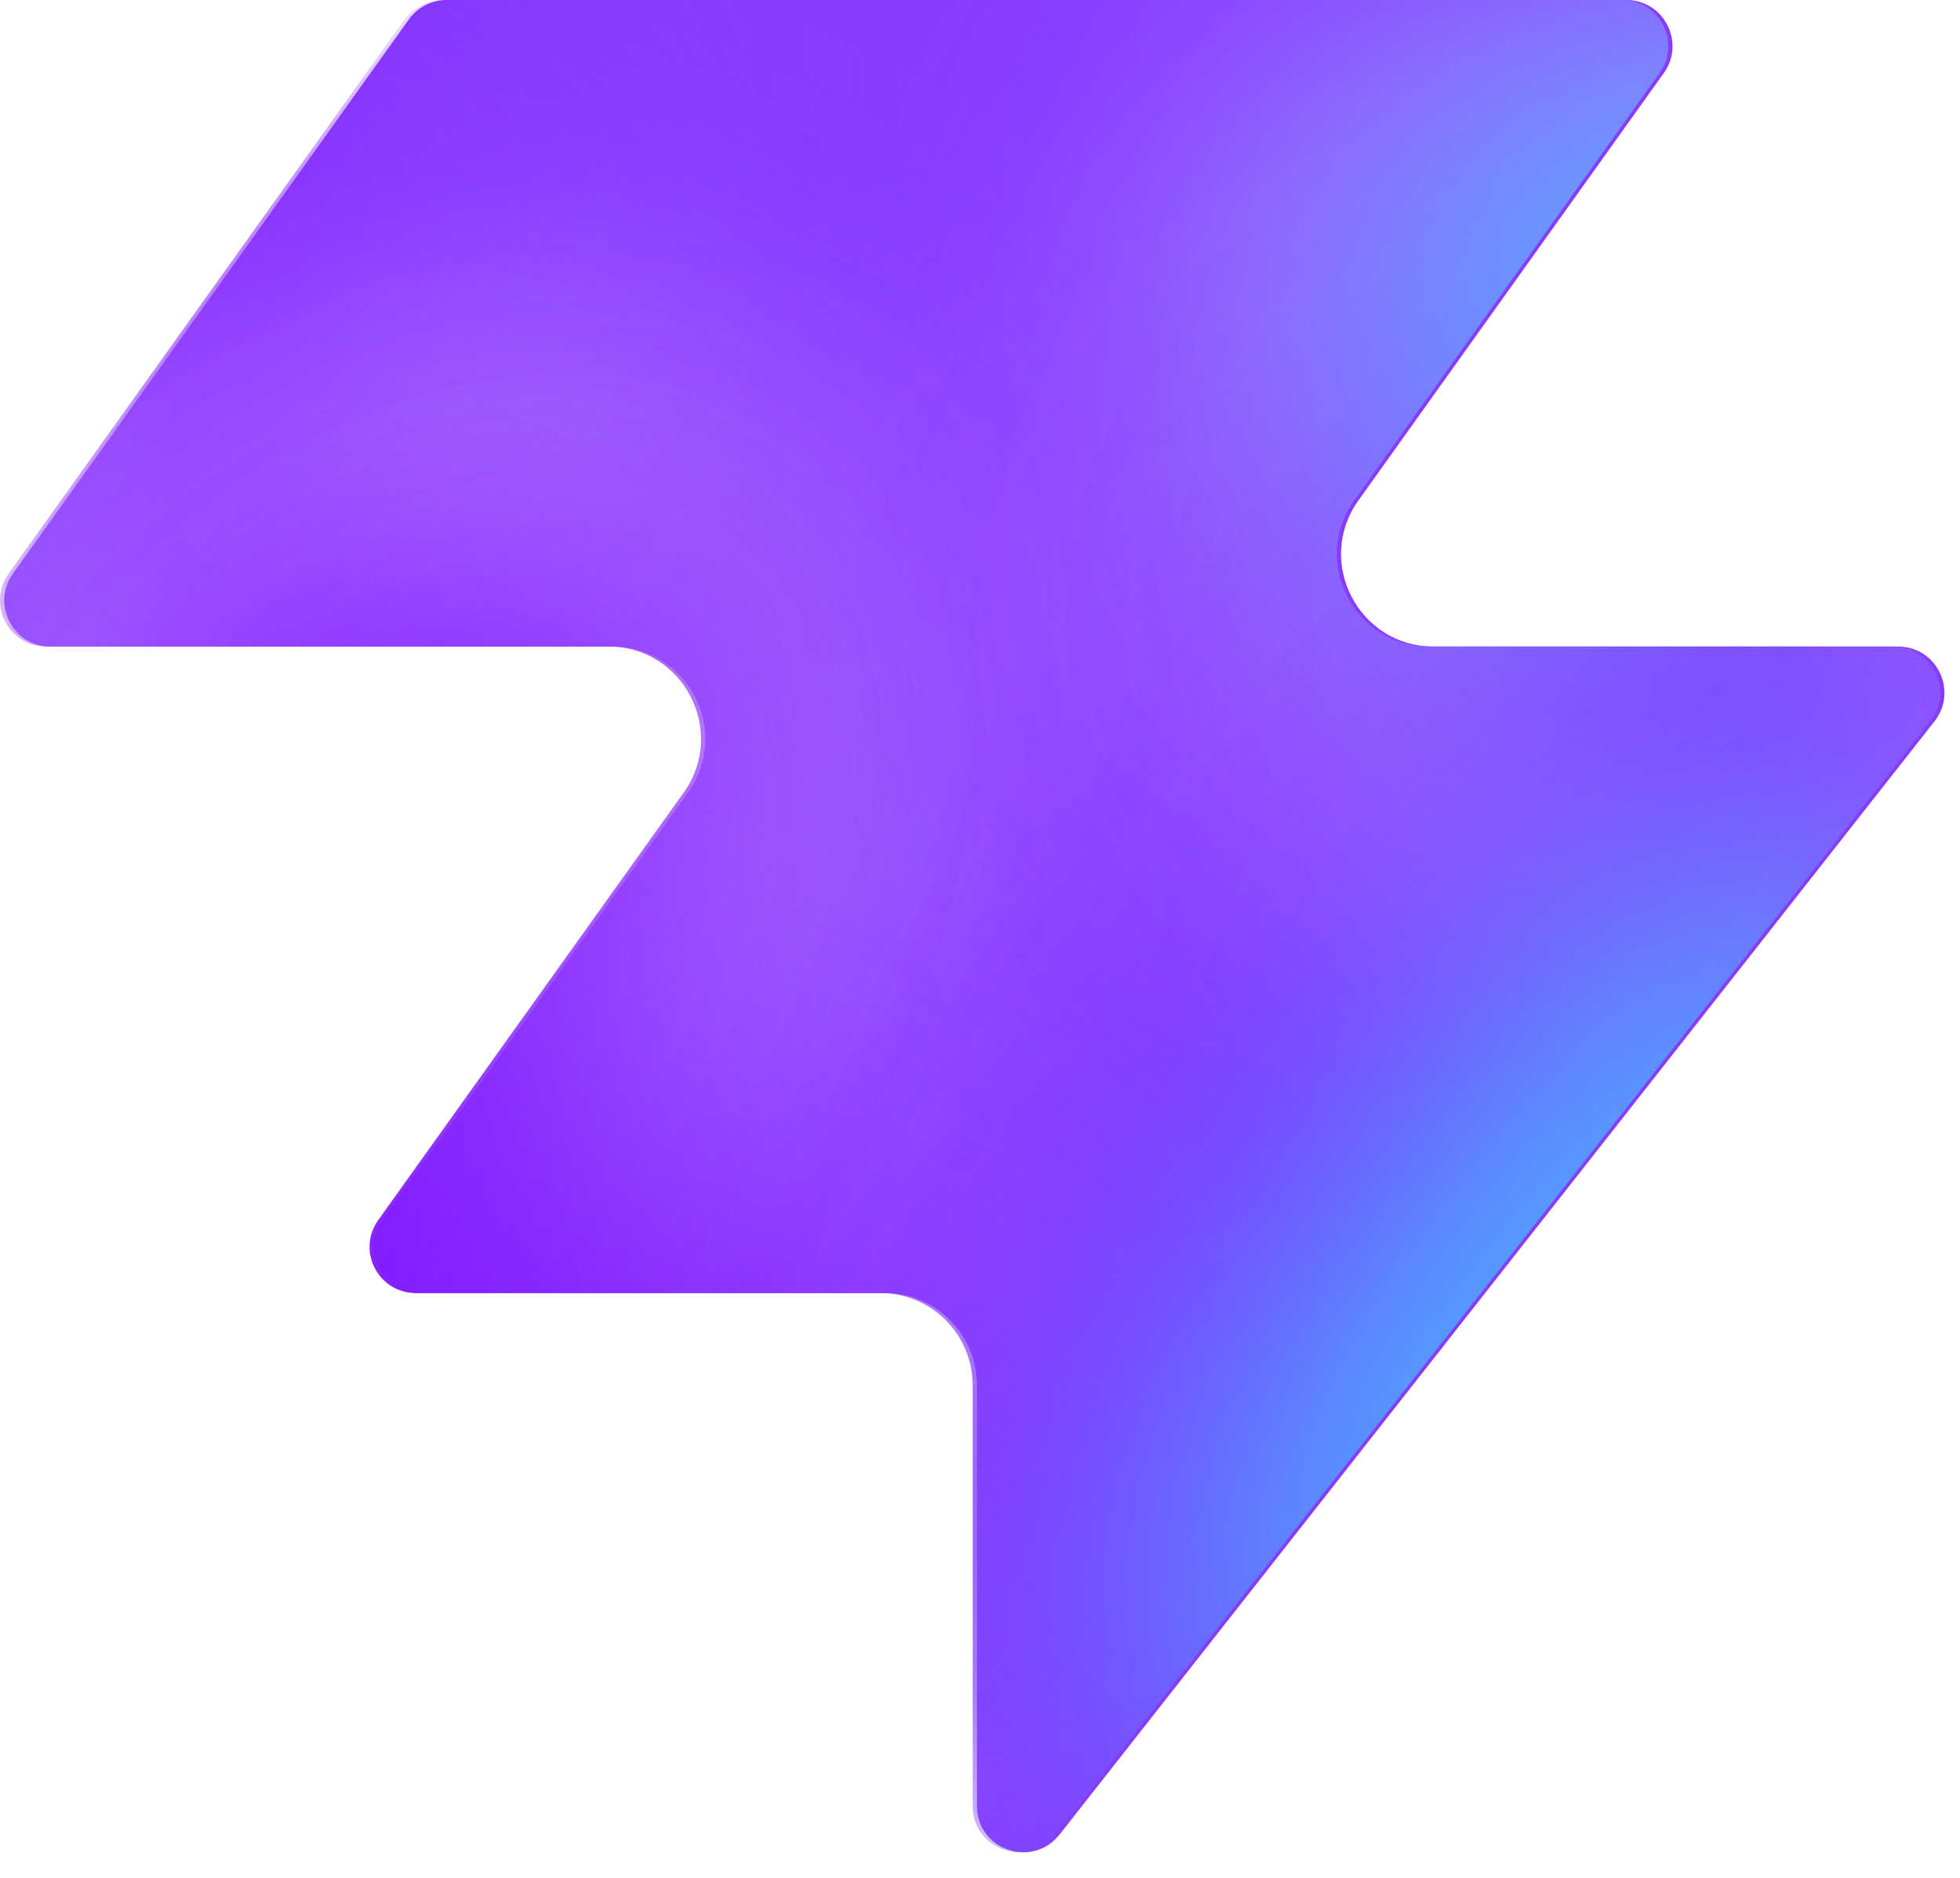
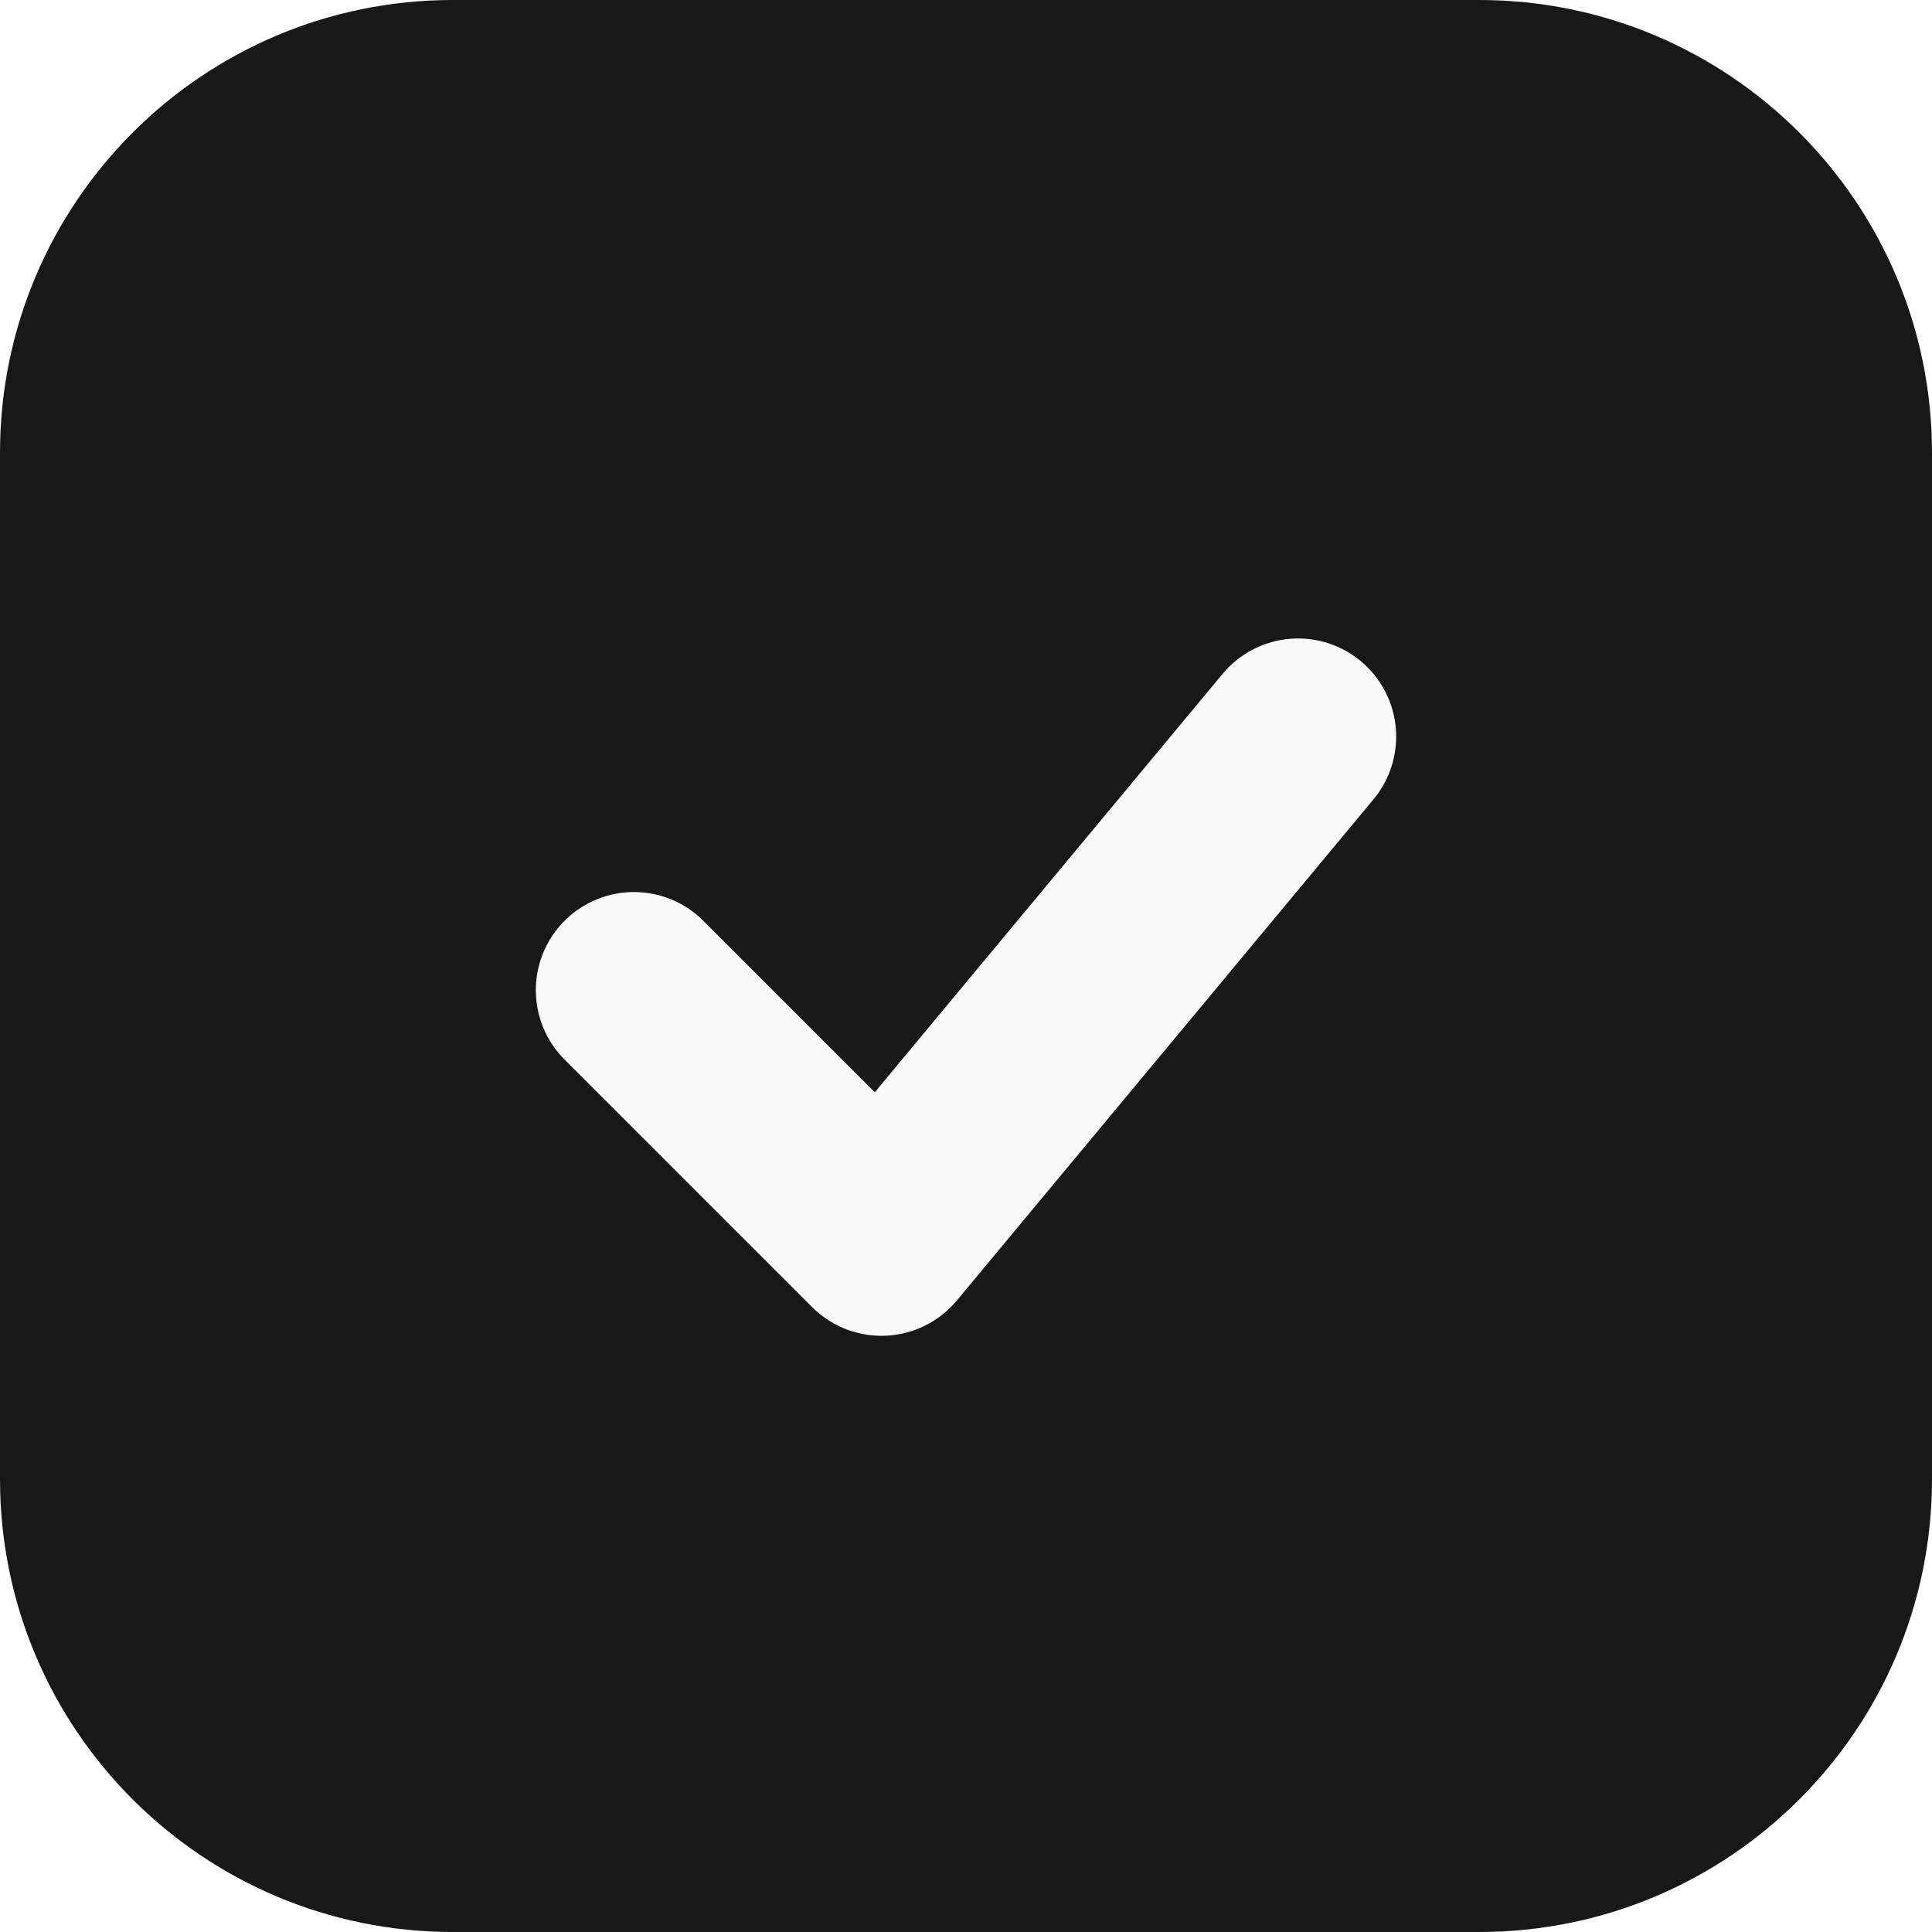
- <svg xmlns="http://www.w3.org/2000/svg" width="48" height="46" fill="none" viewBox="0 0 48 46">
-   <path fill="#863bff" d="M25.946 44.938c-.664.845-2.021.375-2.021-.698V33.937a2.26 2.26 0 0 0-2.262-2.262H10.287c-.92 0-1.456-1.04-.92-1.788l7.48-10.471c1.07-1.497 0-3.578-1.842-3.578H1.237c-.92 0-1.456-1.04-.92-1.788L10.013.474c.214-.297.556-.474.92-.474h28.894c.92 0 1.456 1.04.92 1.788l-7.48 10.471c-1.07 1.498 0 3.579 1.842 3.579h11.377c.943 0 1.473 1.088.89 1.83L25.947 44.94z" style="fill:#863bff;fill:color(display-p3 .525 .23 1);fill-opacity:1" />
-   <mask id="a" width="48" height="46" x="0" y="0" maskUnits="userSpaceOnUse" style="mask-type:alpha">
-     <path fill="#000" d="M25.842 44.938c-.664.844-2.021.375-2.021-.698V33.937a2.26 2.26 0 0 0-2.262-2.262H10.183c-.92 0-1.456-1.04-.92-1.788l7.48-10.471c1.07-1.498 0-3.579-1.842-3.579H1.133c-.92 0-1.456-1.04-.92-1.787L9.91.473c.214-.297.556-.474.92-.474h28.894c.92 0 1.456 1.04.92 1.788l-7.48 10.471c-1.07 1.498 0 3.578 1.842 3.578h11.377c.943 0 1.473 1.088.89 1.832L25.843 44.94z" style="fill:#000;fill-opacity:1" />
-   </mask>
-   <g mask="url(#a)">
-     <g filter="url(#b)">
-       <ellipse cx="5.508" cy="14.704" fill="#ede6ff" rx="5.508" ry="14.704" style="fill:#ede6ff;fill:color(display-p3 .927 .903 1);fill-opacity:1" transform="matrix(.00324 1 1 -.00324 -4.47 31.516)" />
-     </g>
-     <g filter="url(#c)">
-       <ellipse cx="10.399" cy="29.851" fill="#ede6ff" rx="10.399" ry="29.851" style="fill:#ede6ff;fill:color(display-p3 .927 .903 1);fill-opacity:1" transform="matrix(.00324 1 1 -.00324 -39.328 7.883)" />
-     </g>
-     <g filter="url(#d)">
-       <ellipse cx="5.508" cy="30.487" fill="#7e14ff" rx="5.508" ry="30.487" style="fill:#7e14ff;fill:color(display-p3 .492 .077 1);fill-opacity:1" transform="rotate(89.814 -25.913 -14.639)scale(1 -1)" />
-     </g>
-     <g filter="url(#e)">
-       <ellipse cx="5.508" cy="30.599" fill="#7e14ff" rx="5.508" ry="30.599" style="fill:#7e14ff;fill:color(display-p3 .492 .077 1);fill-opacity:1" transform="rotate(89.814 -32.644 -3.334)scale(1 -1)" />
-     </g>
-     <g filter="url(#f)">
-       <ellipse cx="5.508" cy="30.599" fill="#7e14ff" rx="5.508" ry="30.599" style="fill:#7e14ff;fill:color(display-p3 .492 .077 1);fill-opacity:1" transform="matrix(.00324 1 1 -.00324 -34.34 30.47)" />
-     </g>
-     <g filter="url(#g)">
-       <ellipse cx="14.072" cy="22.078" fill="#ede6ff" rx="14.072" ry="22.078" style="fill:#ede6ff;fill:color(display-p3 .927 .903 1);fill-opacity:1" transform="rotate(93.35 24.506 48.493)scale(-1 1)" />
-     </g>
-     <g filter="url(#h)">
-       <ellipse cx="3.47" cy="21.501" fill="#7e14ff" rx="3.47" ry="21.501" style="fill:#7e14ff;fill:color(display-p3 .492 .077 1);fill-opacity:1" transform="rotate(89.009 28.708 47.59)scale(-1 1)" />
-     </g>
-     <g filter="url(#i)">
-       <ellipse cx="3.47" cy="21.501" fill="#7e14ff" rx="3.47" ry="21.501" style="fill:#7e14ff;fill:color(display-p3 .492 .077 1);fill-opacity:1" transform="rotate(89.009 28.708 47.59)scale(-1 1)" />
-     </g>
-     <g filter="url(#j)">
-       <ellipse cx=".387" cy="8.972" fill="#7e14ff" rx="4.407" ry="29.108" style="fill:#7e14ff;fill:color(display-p3 .492 .077 1);fill-opacity:1" transform="rotate(39.51 .387 8.972)" />
-     </g>
-     <g filter="url(#k)">
-       <ellipse cx="47.523" cy="-6.092" fill="#7e14ff" rx="4.407" ry="29.108" style="fill:#7e14ff;fill:color(display-p3 .492 .077 1);fill-opacity:1" transform="rotate(37.892 47.523 -6.092)" />
-     </g>
-     <g filter="url(#l)">
-       <ellipse cx="41.412" cy="6.333" fill="#47bfff" rx="5.971" ry="9.665" style="fill:#47bfff;fill:color(display-p3 .28 .748 1);fill-opacity:1" transform="rotate(37.892 41.412 6.333)" />
-     </g>
-     <g filter="url(#m)">
-       <ellipse cx="-1.879" cy="38.332" fill="#7e14ff" rx="4.407" ry="29.108" style="fill:#7e14ff;fill:color(display-p3 .492 .077 1);fill-opacity:1" transform="rotate(37.892 -1.88 38.332)" />
-     </g>
-     <g filter="url(#n)">
-       <ellipse cx="-1.879" cy="38.332" fill="#7e14ff" rx="4.407" ry="29.108" style="fill:#7e14ff;fill:color(display-p3 .492 .077 1);fill-opacity:1" transform="rotate(37.892 -1.88 38.332)" />
-     </g>
-     <g filter="url(#o)">
-       <ellipse cx="35.651" cy="29.907" fill="#7e14ff" rx="4.407" ry="29.108" style="fill:#7e14ff;fill:color(display-p3 .492 .077 1);fill-opacity:1" transform="rotate(37.892 35.651 29.907)" />
-     </g>
-     <g filter="url(#p)">
-       <ellipse cx="38.418" cy="32.4" fill="#47bfff" rx="5.971" ry="15.297" style="fill:#47bfff;fill:color(display-p3 .28 .748 1);fill-opacity:1" transform="rotate(37.892 38.418 32.4)" />
-     </g>
-   </g>
-   <defs>
-     <filter id="b" width="60.045" height="41.654" x="-19.77" y="16.149" color-interpolation-filters="sRGB" filterUnits="userSpaceOnUse">
-       <feFlood flood-opacity="0" result="BackgroundImageFix" />
-       <feBlend in="SourceGraphic" in2="BackgroundImageFix" result="shape" />
-       <feGaussianBlur result="effect1_foregroundBlur_2002_17158" stdDeviation="7.659" />
-     </filter>
-     <filter id="c" width="90.34" height="51.437" x="-54.613" y="-7.533" color-interpolation-filters="sRGB" filterUnits="userSpaceOnUse">
-       <feFlood flood-opacity="0" result="BackgroundImageFix" />
-       <feBlend in="SourceGraphic" in2="BackgroundImageFix" result="shape" />
-       <feGaussianBlur result="effect1_foregroundBlur_2002_17158" stdDeviation="7.659" />
-     </filter>
-     <filter id="d" width="79.355" height="29.4" x="-49.64" y="2.03" color-interpolation-filters="sRGB" filterUnits="userSpaceOnUse">
-       <feFlood flood-opacity="0" result="BackgroundImageFix" />
-       <feBlend in="SourceGraphic" in2="BackgroundImageFix" result="shape" />
-       <feGaussianBlur result="effect1_foregroundBlur_2002_17158" stdDeviation="4.596" />
-     </filter>
-     <filter id="e" width="79.579" height="29.4" x="-45.045" y="20.029" color-interpolation-filters="sRGB" filterUnits="userSpaceOnUse">
-       <feFlood flood-opacity="0" result="BackgroundImageFix" />
-       <feBlend in="SourceGraphic" in2="BackgroundImageFix" result="shape" />
-       <feGaussianBlur result="effect1_foregroundBlur_2002_17158" stdDeviation="4.596" />
-     </filter>
-     <filter id="f" width="79.579" height="29.4" x="-43.513" y="21.178" color-interpolation-filters="sRGB" filterUnits="userSpaceOnUse">
-       <feFlood flood-opacity="0" result="BackgroundImageFix" />
-       <feBlend in="SourceGraphic" in2="BackgroundImageFix" result="shape" />
-       <feGaussianBlur result="effect1_foregroundBlur_2002_17158" stdDeviation="4.596" />
-     </filter>
-     <filter id="g" width="74.749" height="58.852" x="15.756" y="-17.901" color-interpolation-filters="sRGB" filterUnits="userSpaceOnUse">
-       <feFlood flood-opacity="0" result="BackgroundImageFix" />
-       <feBlend in="SourceGraphic" in2="BackgroundImageFix" result="shape" />
-       <feGaussianBlur result="effect1_foregroundBlur_2002_17158" stdDeviation="7.659" />
-     </filter>
-     <filter id="h" width="61.377" height="25.362" x="23.548" y="2.284" color-interpolation-filters="sRGB" filterUnits="userSpaceOnUse">
-       <feFlood flood-opacity="0" result="BackgroundImageFix" />
-       <feBlend in="SourceGraphic" in2="BackgroundImageFix" result="shape" />
-       <feGaussianBlur result="effect1_foregroundBlur_2002_17158" stdDeviation="4.596" />
-     </filter>
-     <filter id="i" width="61.377" height="25.362" x="23.548" y="2.284" color-interpolation-filters="sRGB" filterUnits="userSpaceOnUse">
-       <feFlood flood-opacity="0" result="BackgroundImageFix" />
-       <feBlend in="SourceGraphic" in2="BackgroundImageFix" result="shape" />
-       <feGaussianBlur result="effect1_foregroundBlur_2002_17158" stdDeviation="4.596" />
-     </filter>
-     <filter id="j" width="56.045" height="63.649" x="-27.636" y="-22.853" color-interpolation-filters="sRGB" filterUnits="userSpaceOnUse">
-       <feFlood flood-opacity="0" result="BackgroundImageFix" />
-       <feBlend in="SourceGraphic" in2="BackgroundImageFix" result="shape" />
-       <feGaussianBlur result="effect1_foregroundBlur_2002_17158" stdDeviation="4.596" />
-     </filter>
-     <filter id="k" width="54.814" height="64.646" x="20.116" y="-38.415" color-interpolation-filters="sRGB" filterUnits="userSpaceOnUse">
-       <feFlood flood-opacity="0" result="BackgroundImageFix" />
-       <feBlend in="SourceGraphic" in2="BackgroundImageFix" result="shape" />
-       <feGaussianBlur result="effect1_foregroundBlur_2002_17158" stdDeviation="4.596" />
-     </filter>
-     <filter id="l" width="33.541" height="35.313" x="24.641" y="-11.323" color-interpolation-filters="sRGB" filterUnits="userSpaceOnUse">
-       <feFlood flood-opacity="0" result="BackgroundImageFix" />
-       <feBlend in="SourceGraphic" in2="BackgroundImageFix" result="shape" />
-       <feGaussianBlur result="effect1_foregroundBlur_2002_17158" stdDeviation="4.596" />
-     </filter>
-     <filter id="m" width="54.814" height="64.646" x="-29.286" y="6.009" color-interpolation-filters="sRGB" filterUnits="userSpaceOnUse">
-       <feFlood flood-opacity="0" result="BackgroundImageFix" />
-       <feBlend in="SourceGraphic" in2="BackgroundImageFix" result="shape" />
-       <feGaussianBlur result="effect1_foregroundBlur_2002_17158" stdDeviation="4.596" />
-     </filter>
-     <filter id="n" width="54.814" height="64.646" x="-29.286" y="6.009" color-interpolation-filters="sRGB" filterUnits="userSpaceOnUse">
-       <feFlood flood-opacity="0" result="BackgroundImageFix" />
-       <feBlend in="SourceGraphic" in2="BackgroundImageFix" result="shape" />
-       <feGaussianBlur result="effect1_foregroundBlur_2002_17158" stdDeviation="4.596" />
-     </filter>
-     <filter id="o" width="54.814" height="64.646" x="8.244" y="-2.416" color-interpolation-filters="sRGB" filterUnits="userSpaceOnUse">
-       <feFlood flood-opacity="0" result="BackgroundImageFix" />
-       <feBlend in="SourceGraphic" in2="BackgroundImageFix" result="shape" />
-       <feGaussianBlur result="effect1_foregroundBlur_2002_17158" stdDeviation="4.596" />
-     </filter>
-     <filter id="p" width="39.409" height="43.623" x="18.713" y="10.588" color-interpolation-filters="sRGB" filterUnits="userSpaceOnUse">
-       <feFlood flood-opacity="0" result="BackgroundImageFix" />
-       <feBlend in="SourceGraphic" in2="BackgroundImageFix" result="shape" />
-       <feGaussianBlur result="effect1_foregroundBlur_2002_17158" stdDeviation="4.596" />
-     </filter>
-   </defs>
+ <svg xmlns="http://www.w3.org/2000/svg" viewBox="0 0 32 32" width="32" height="32" role="img" aria-label="Task Manager">
+   <rect width="32" height="32" rx="7.5" fill="#18181b" />
+   <path d="M10.5 16.4 14.6 20.5 21.5 12.2" fill="none" stroke="#fafafa" stroke-width="3.25" stroke-linecap="round" stroke-linejoin="round" />
</svg>
